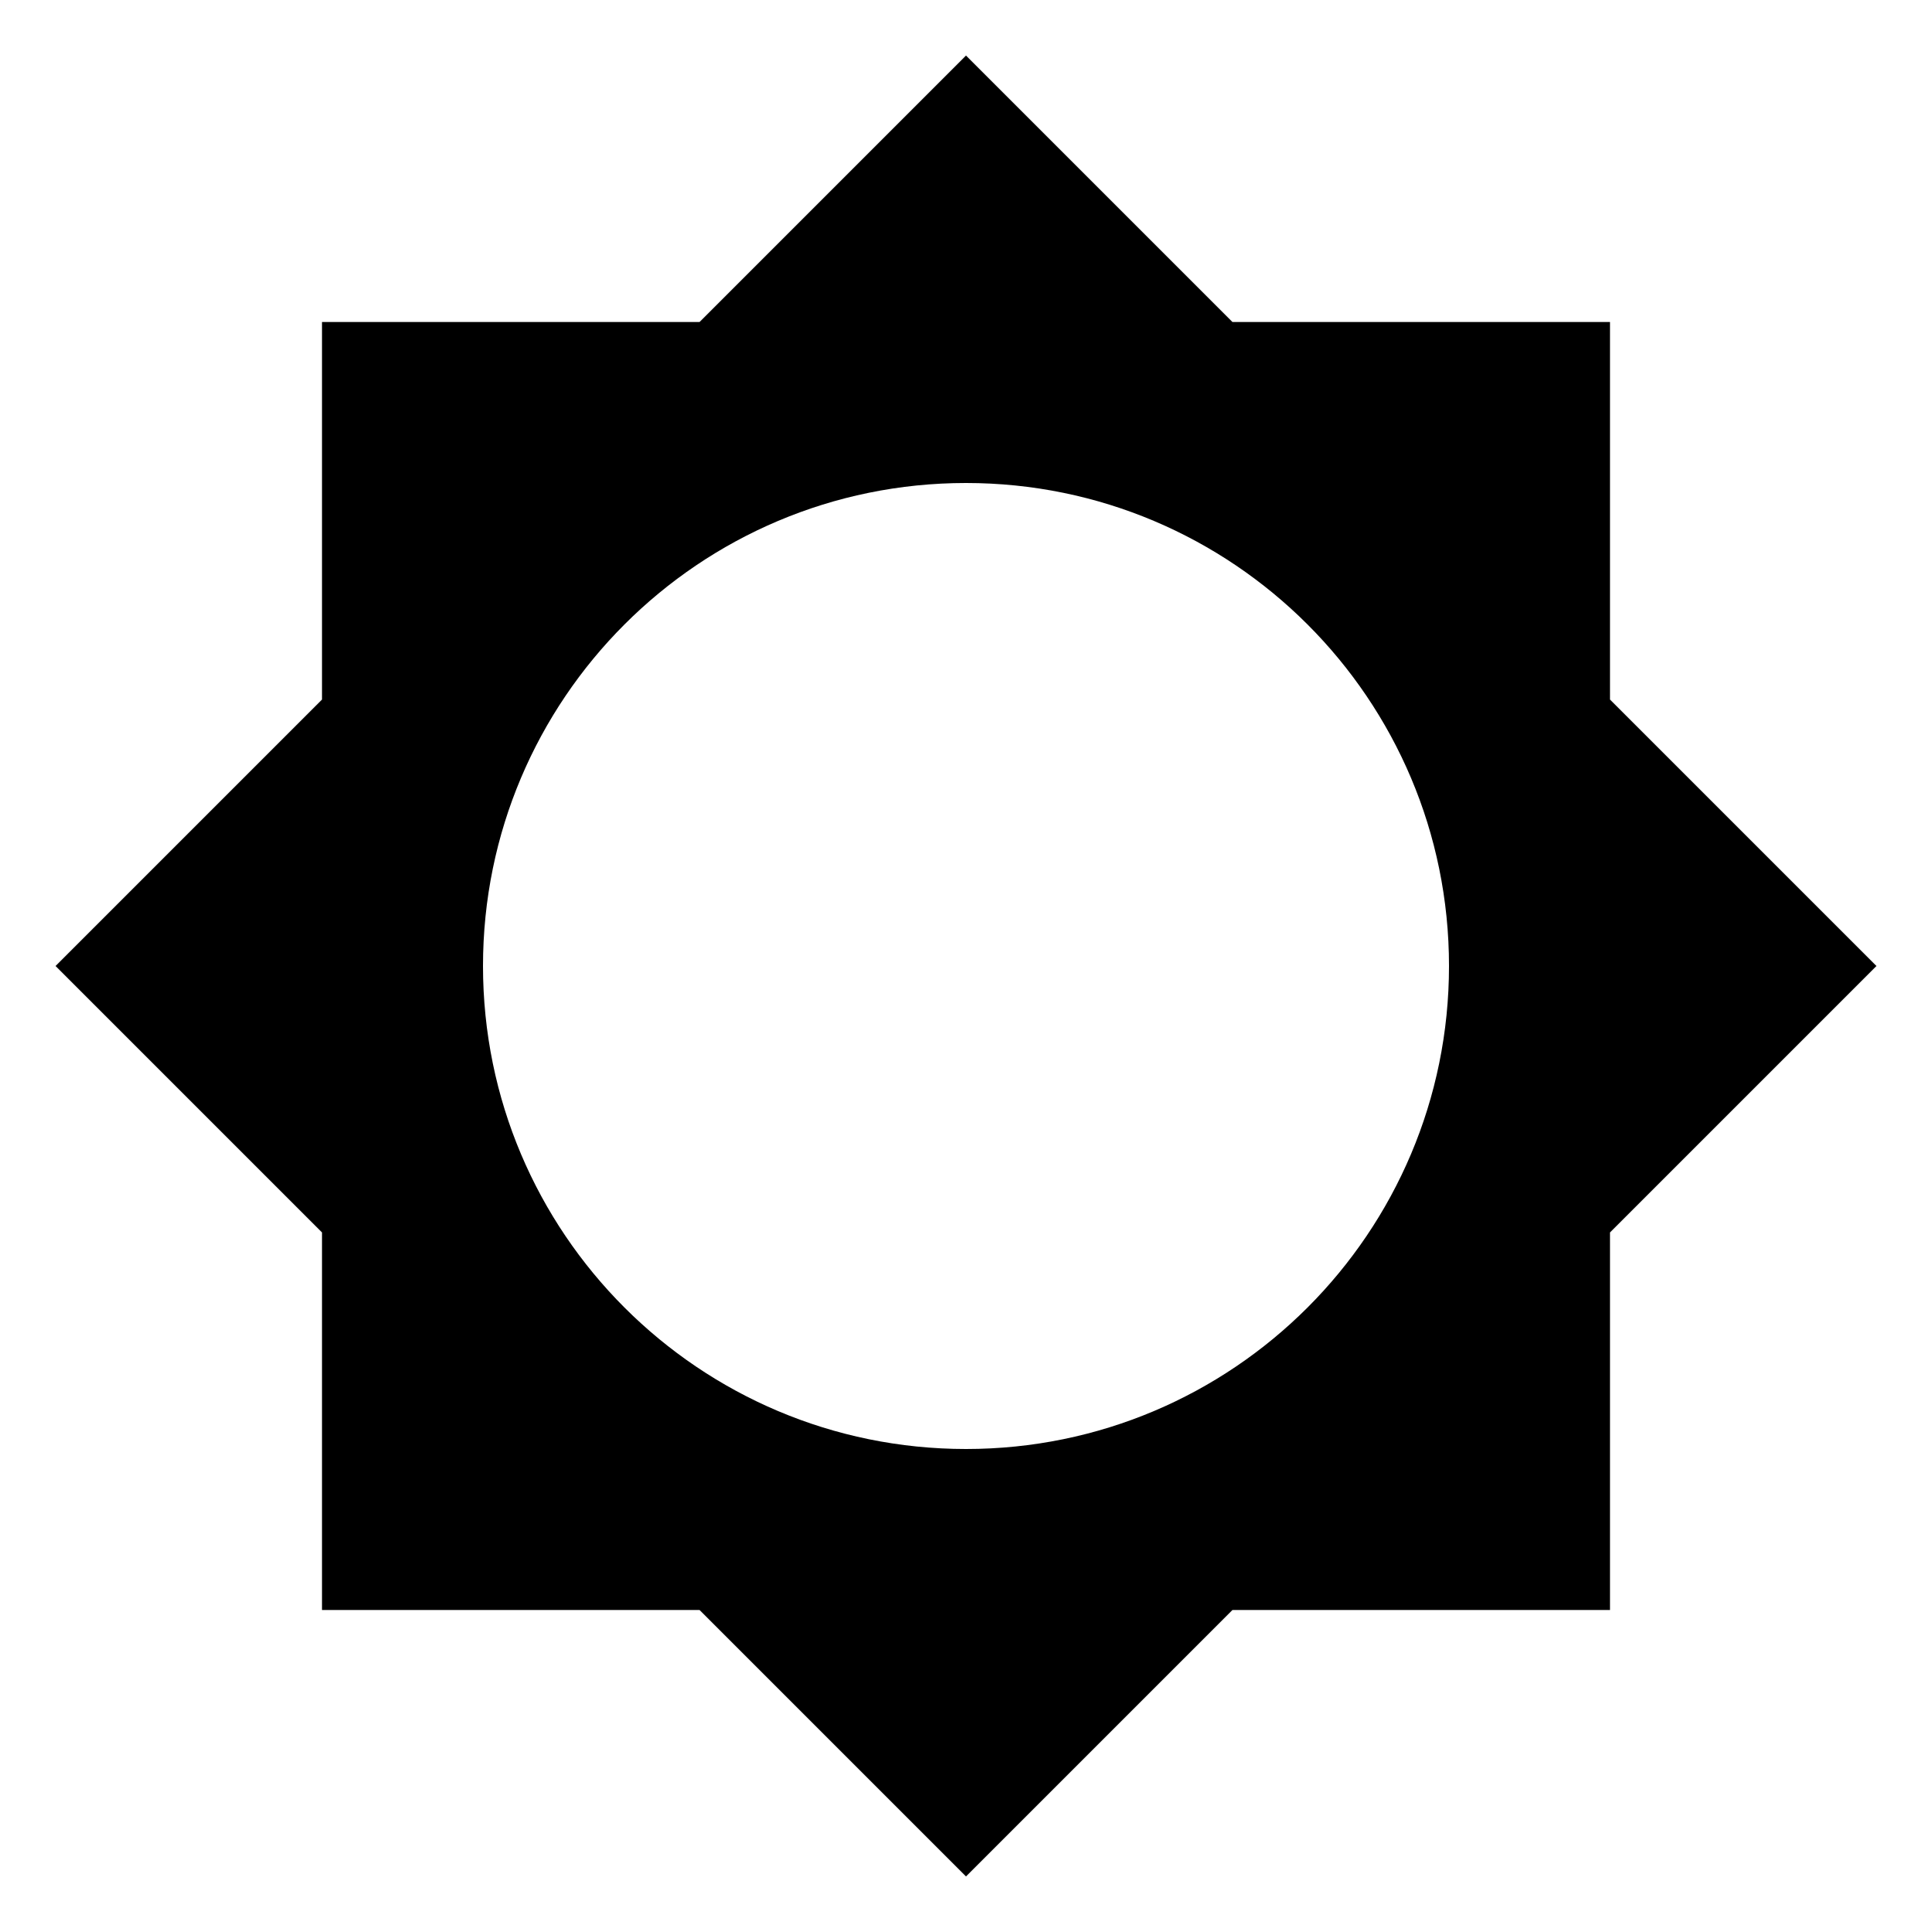
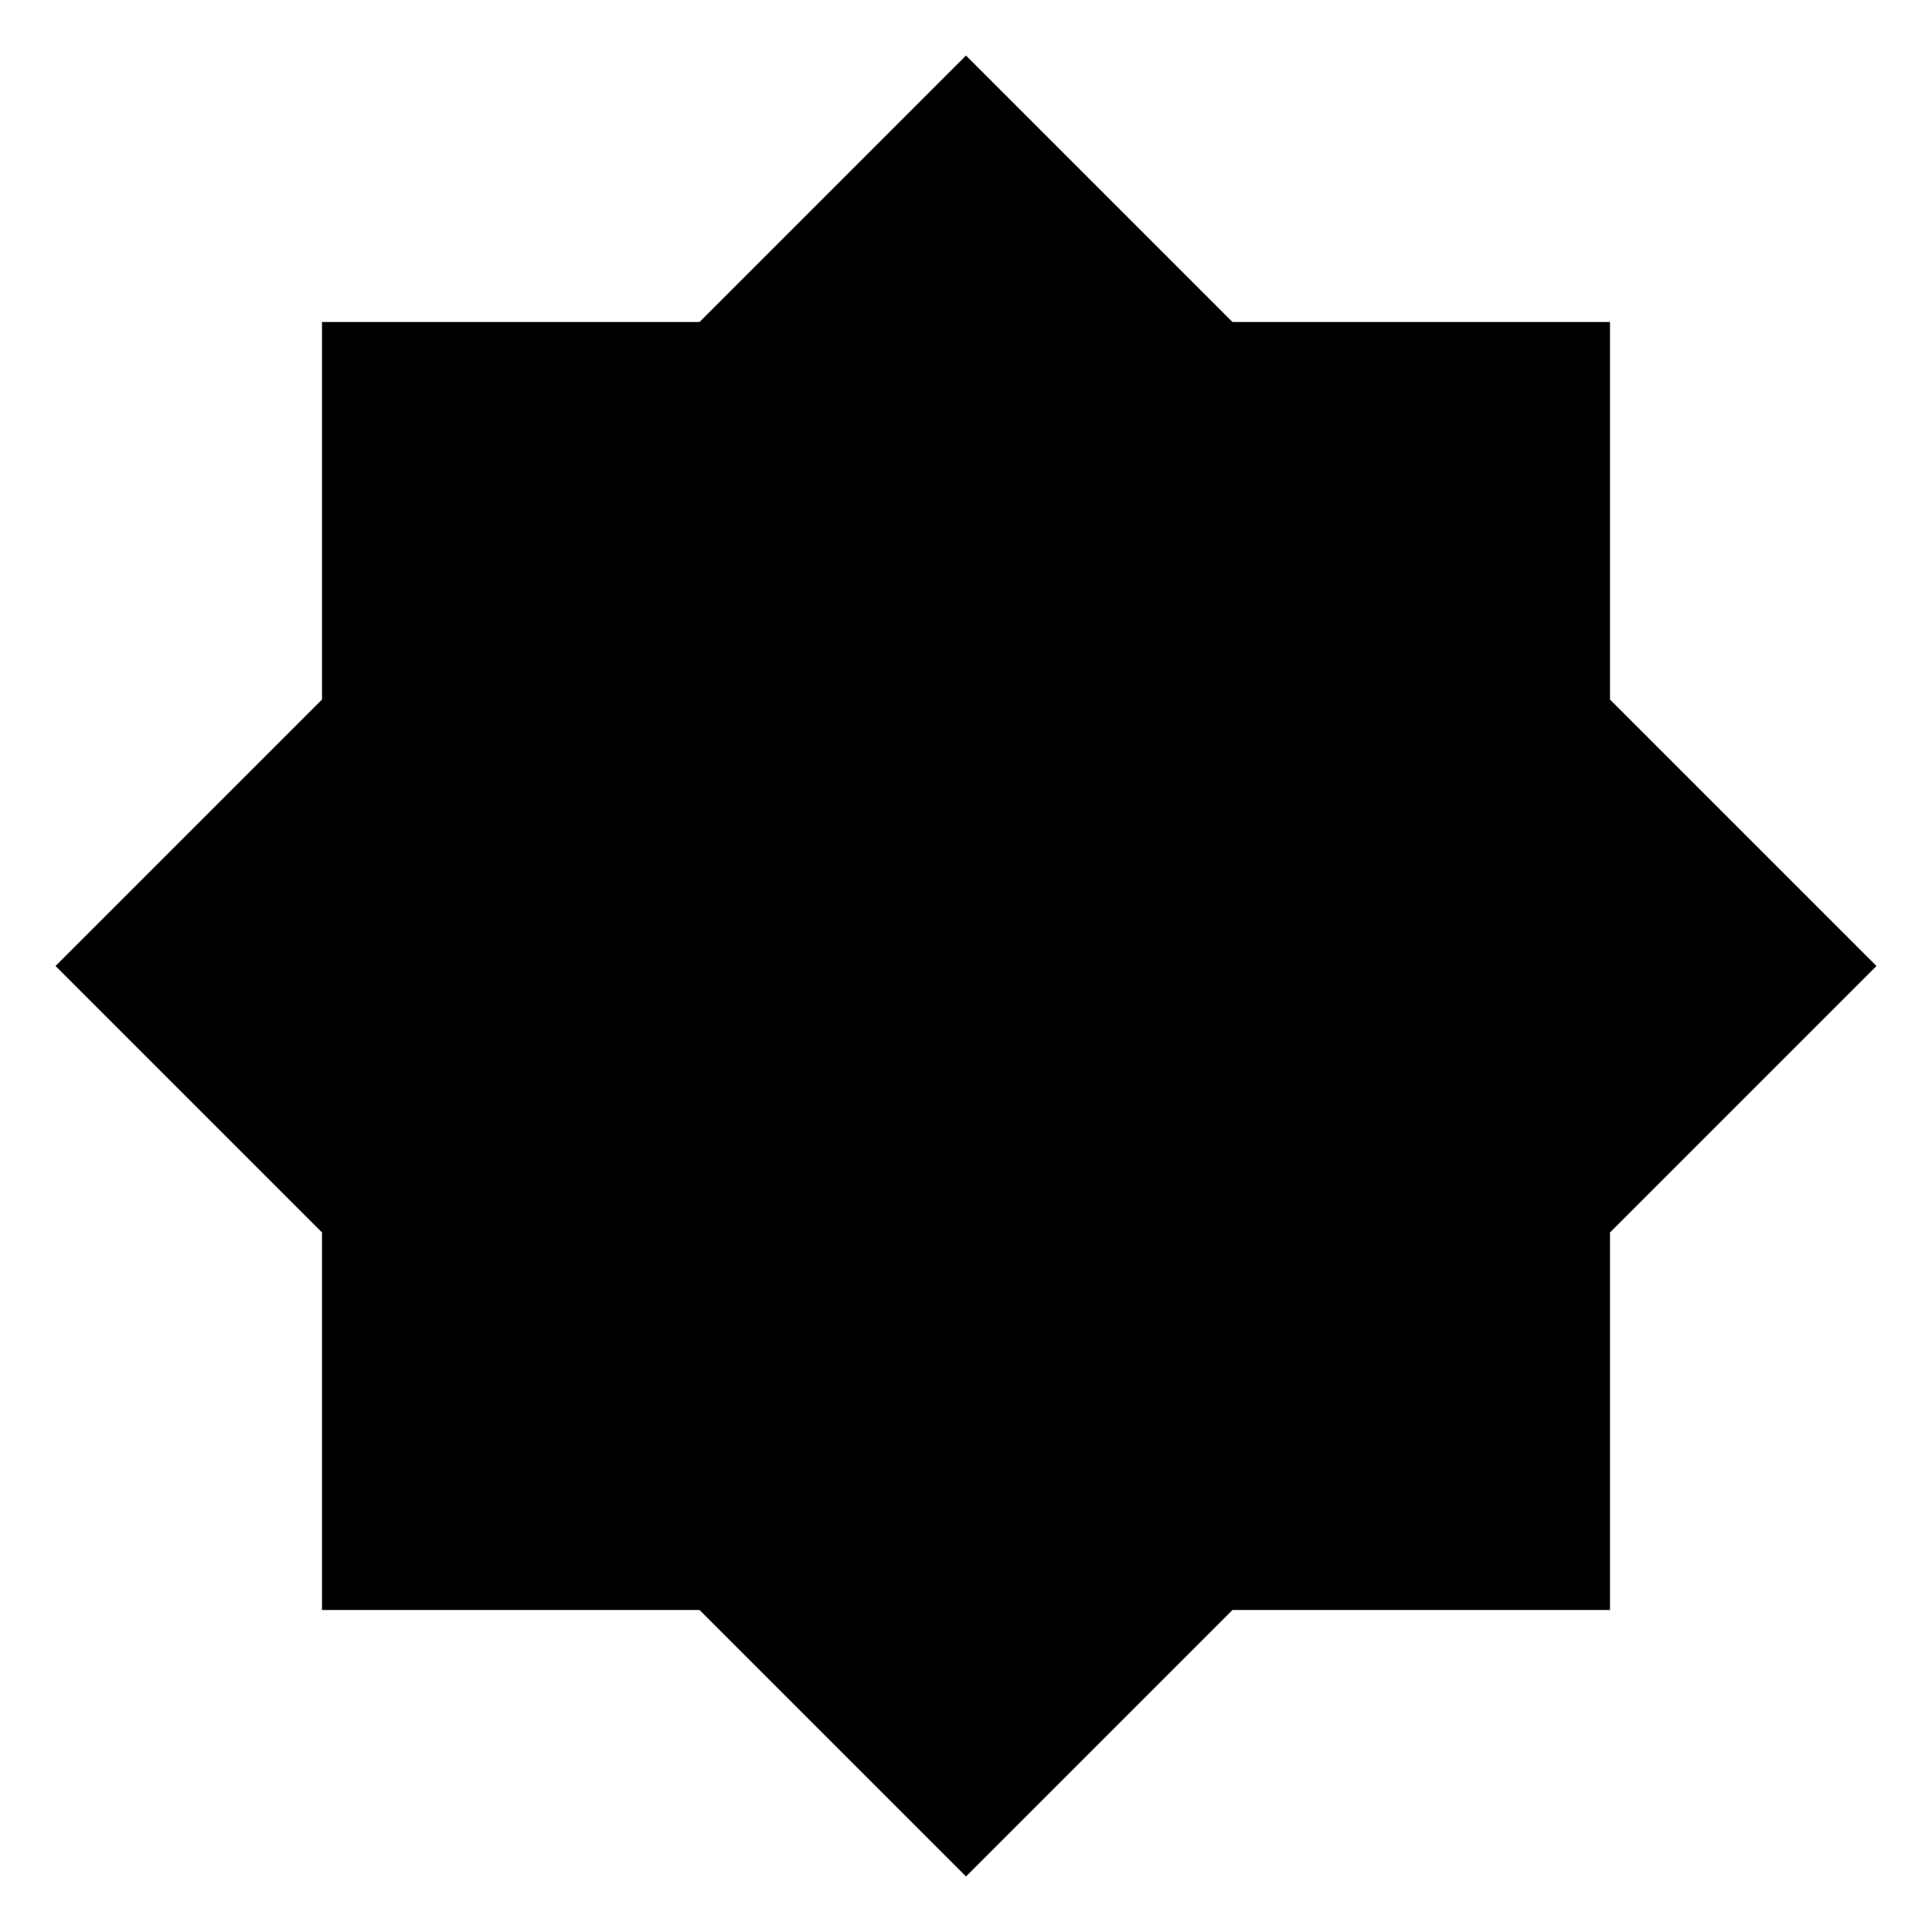
- <svg xmlns="http://www.w3.org/2000/svg" id="mdi-brightness-5" viewBox="0 0 24 24">
-   <path d="M12,18A6,6 0 0,1 6,12A6,6 0 0,1 12,6A6,6 0 0,1 18,12A6,6 0 0,1 12,18M20,15.31L23.31,12L20,8.69V4H15.31L12,0.69L8.69,4H4V8.69L0.69,12L4,15.31V20H8.69L12,23.31L15.31,20H20V15.31Z" />
+ <svg xmlns="http://www.w3.org/2000/svg" id="mdi-brightness-5" viewBox="0 0 24 24" version="1.1">
+   <defs id="defs1" />
+   <path d="M12,18A6,6 0 0,1 6,12A6,6 0 0,1 12,6A6,6 0 0,1 18,12A6,6 0 0,1 12,18M20,15.31L23.31,12L20,8.69V4H15.31L12,0.69L8.69,4H4V8.69L0.69,12L4,15.31V20H8.69L12,23.31L15.31,20H20V15.31Z" id="path1" />
+   <ellipse style="fill:#000000;fill-opacity:1" id="path2" ry="7.16" rx="6.691" cy="12.741" cx="11.877" />
</svg>
